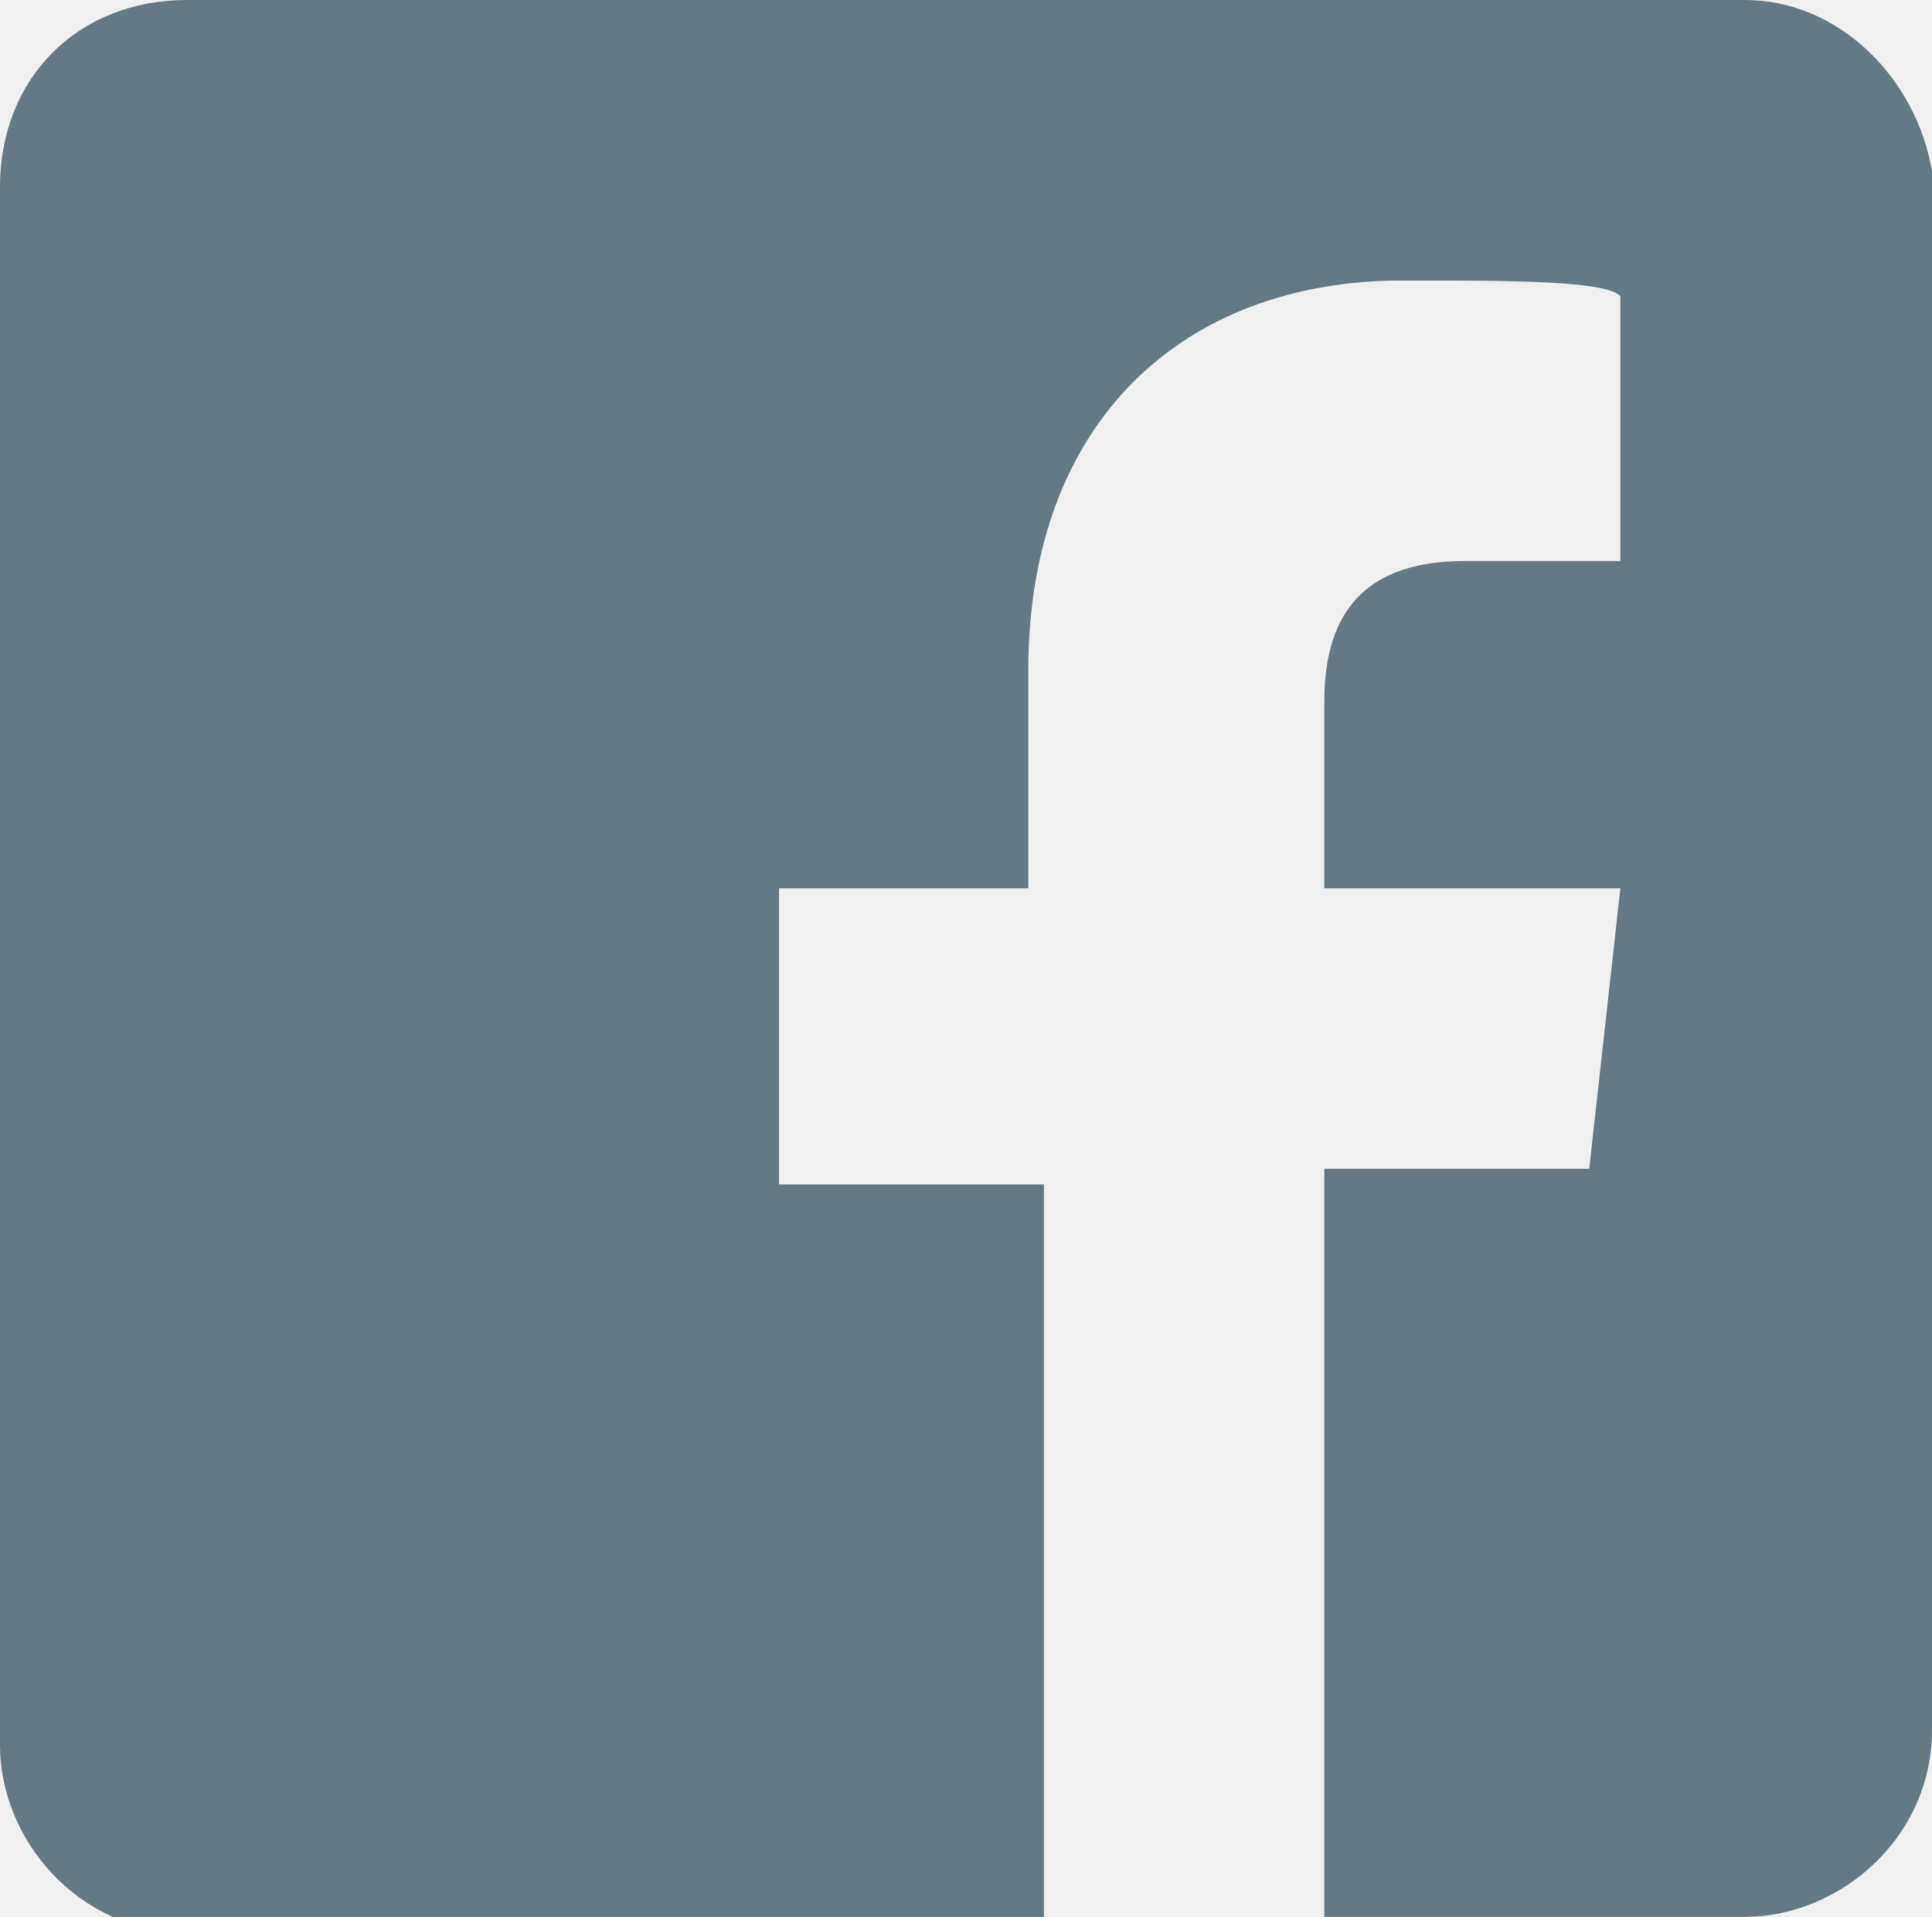
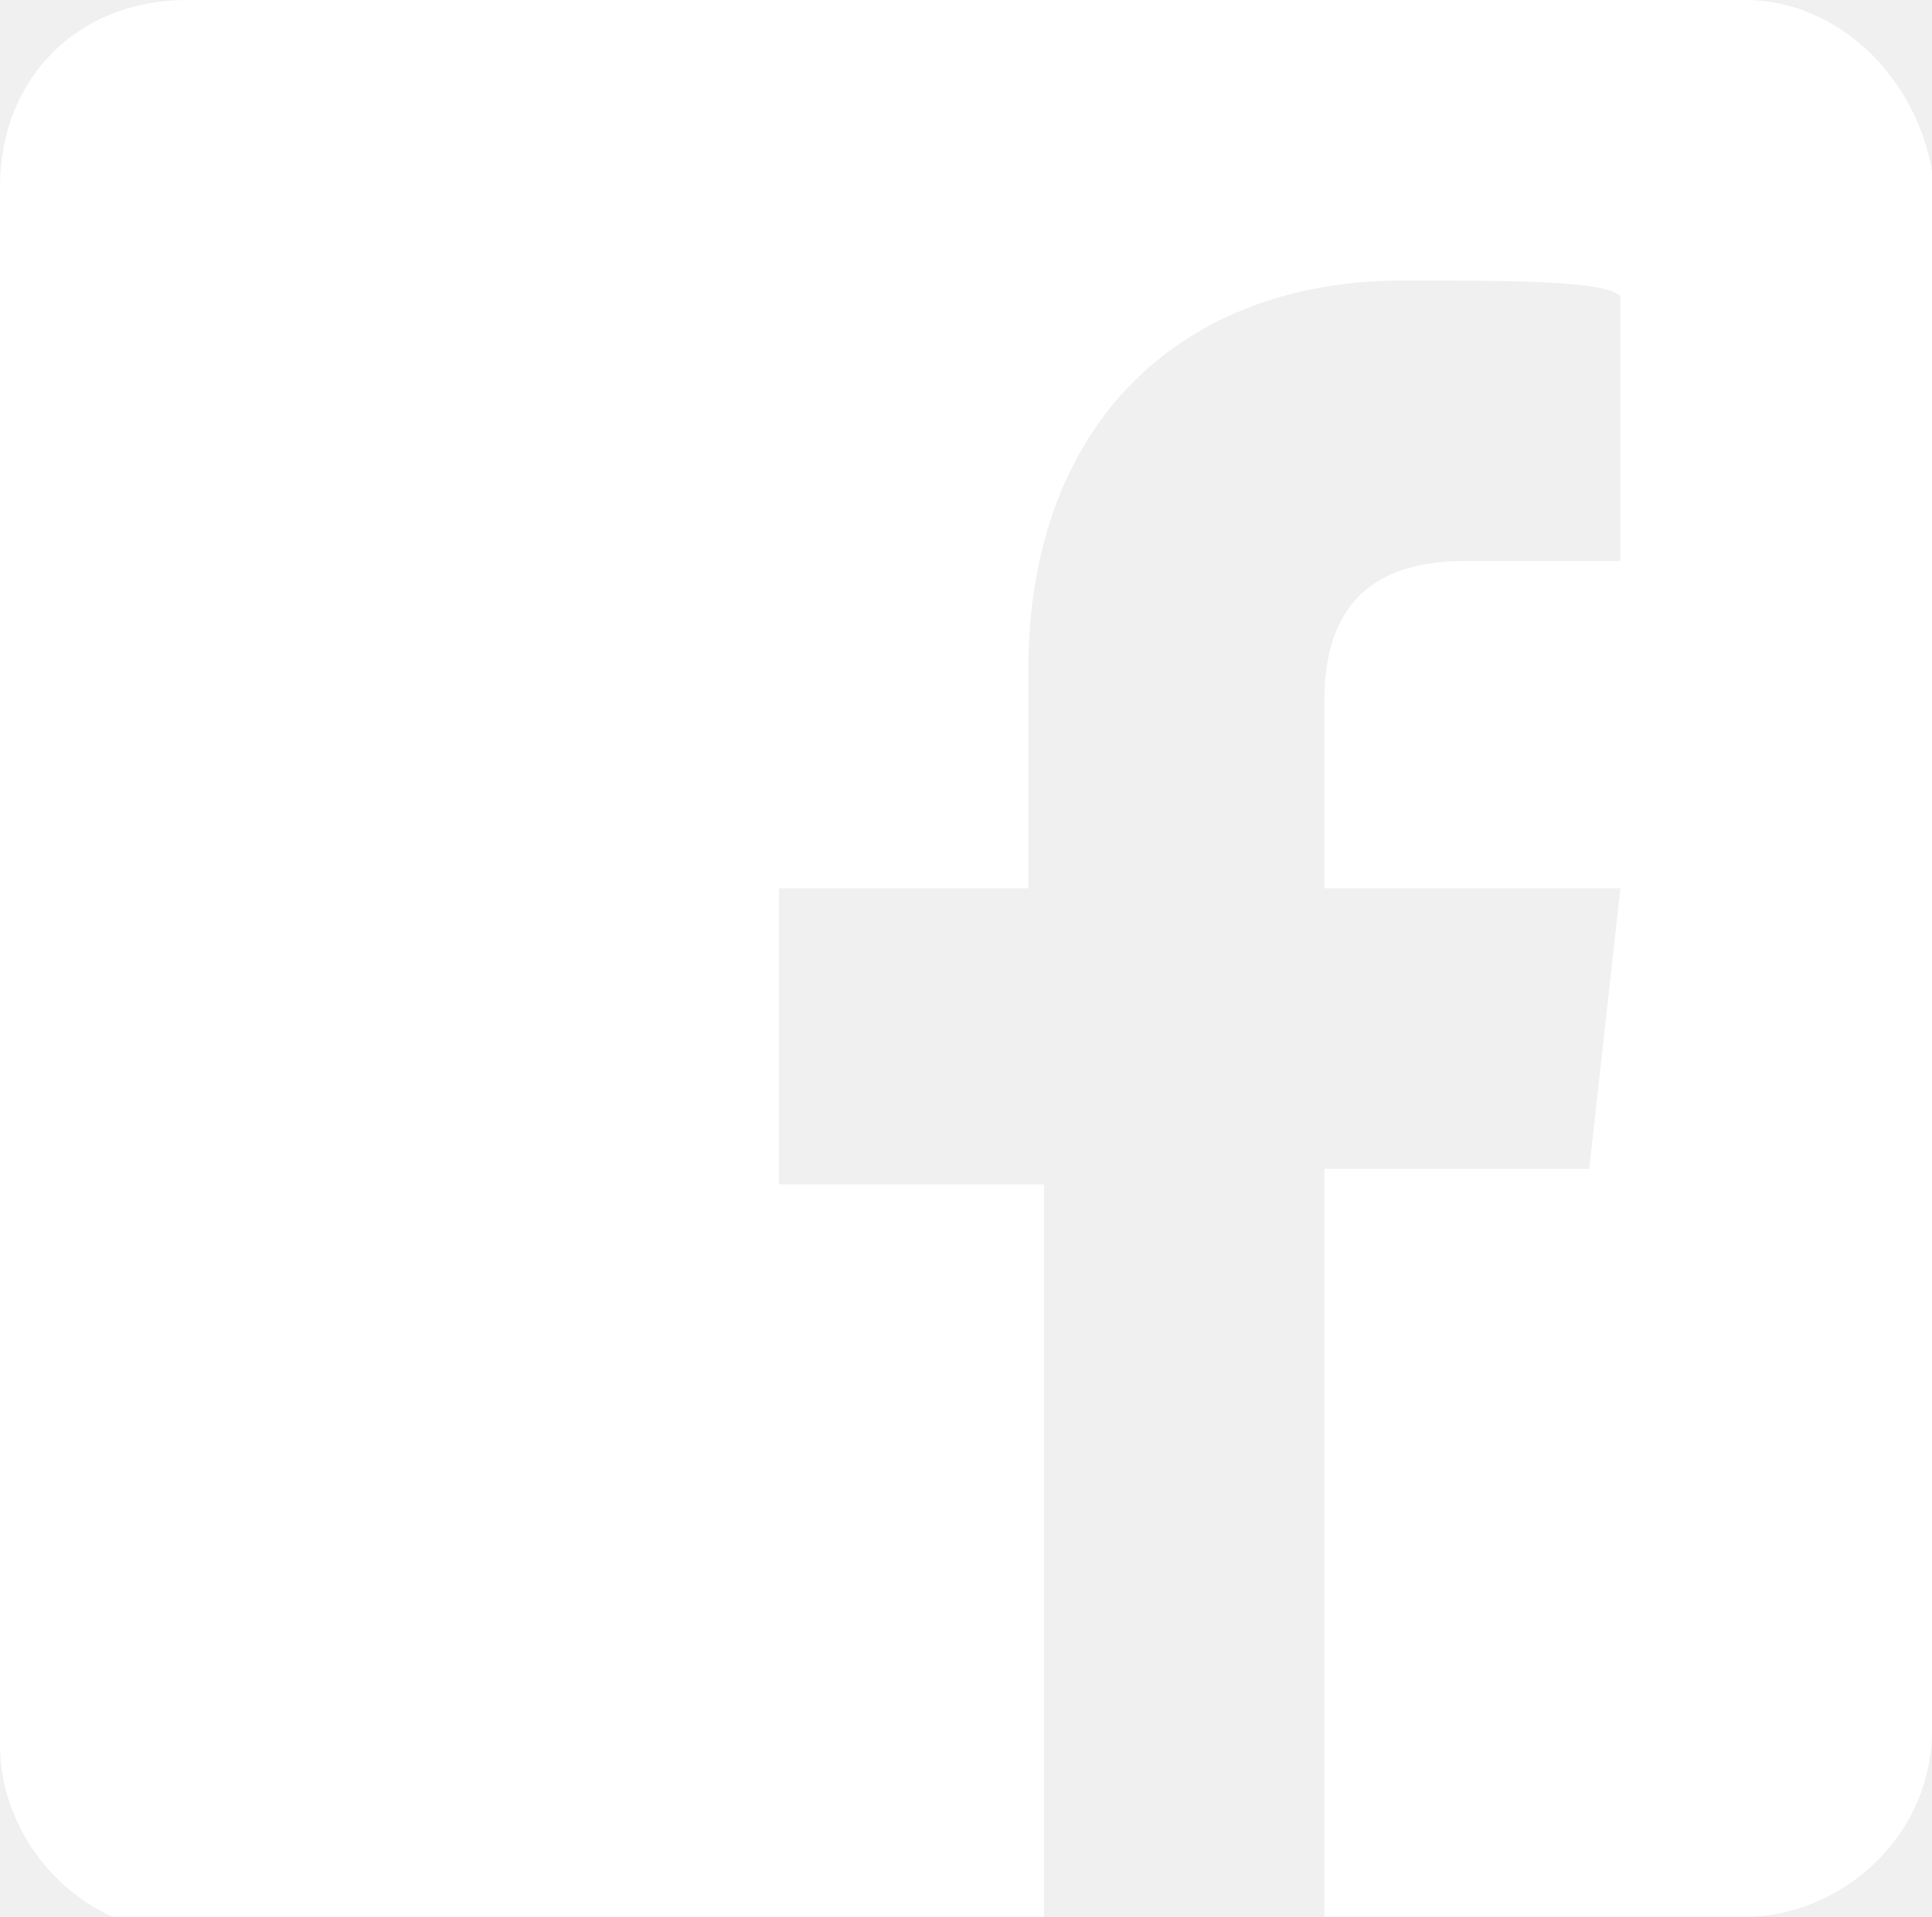
<svg xmlns="http://www.w3.org/2000/svg" version="1.1" id="Layer_1" x="0px" y="0px" viewBox="0 0 12.4 12.3" style="enable-background:new 0 0 12.4 12.3;" xml:space="preserve">
  <style type="text/css">
- 	.st0{fill:#657984;}
+ 	.st0{fill:#ffffff;}
</style>
  <g>
    <path class="st0" d="M11.2,0h-10C0.5,0,0,0.5,0,1.2v10c0,0.6,0.5,1.2,1.2,1.2h5.5V7.6H5V5.7h1.6V4.3c0-1.6,1-2.5,2.4-2.5   c0.7,0,1.3,0,1.4,0.1v1.7h-1C8.7,3.6,8.5,4,8.5,4.5v1.2h1.9l-0.2,1.8H8.5v4.8h2.7c0.6,0,1.2-0.5,1.2-1.2v-10   C12.3,0.5,11.8,0,11.2,0z" />
  </g>
</svg>
